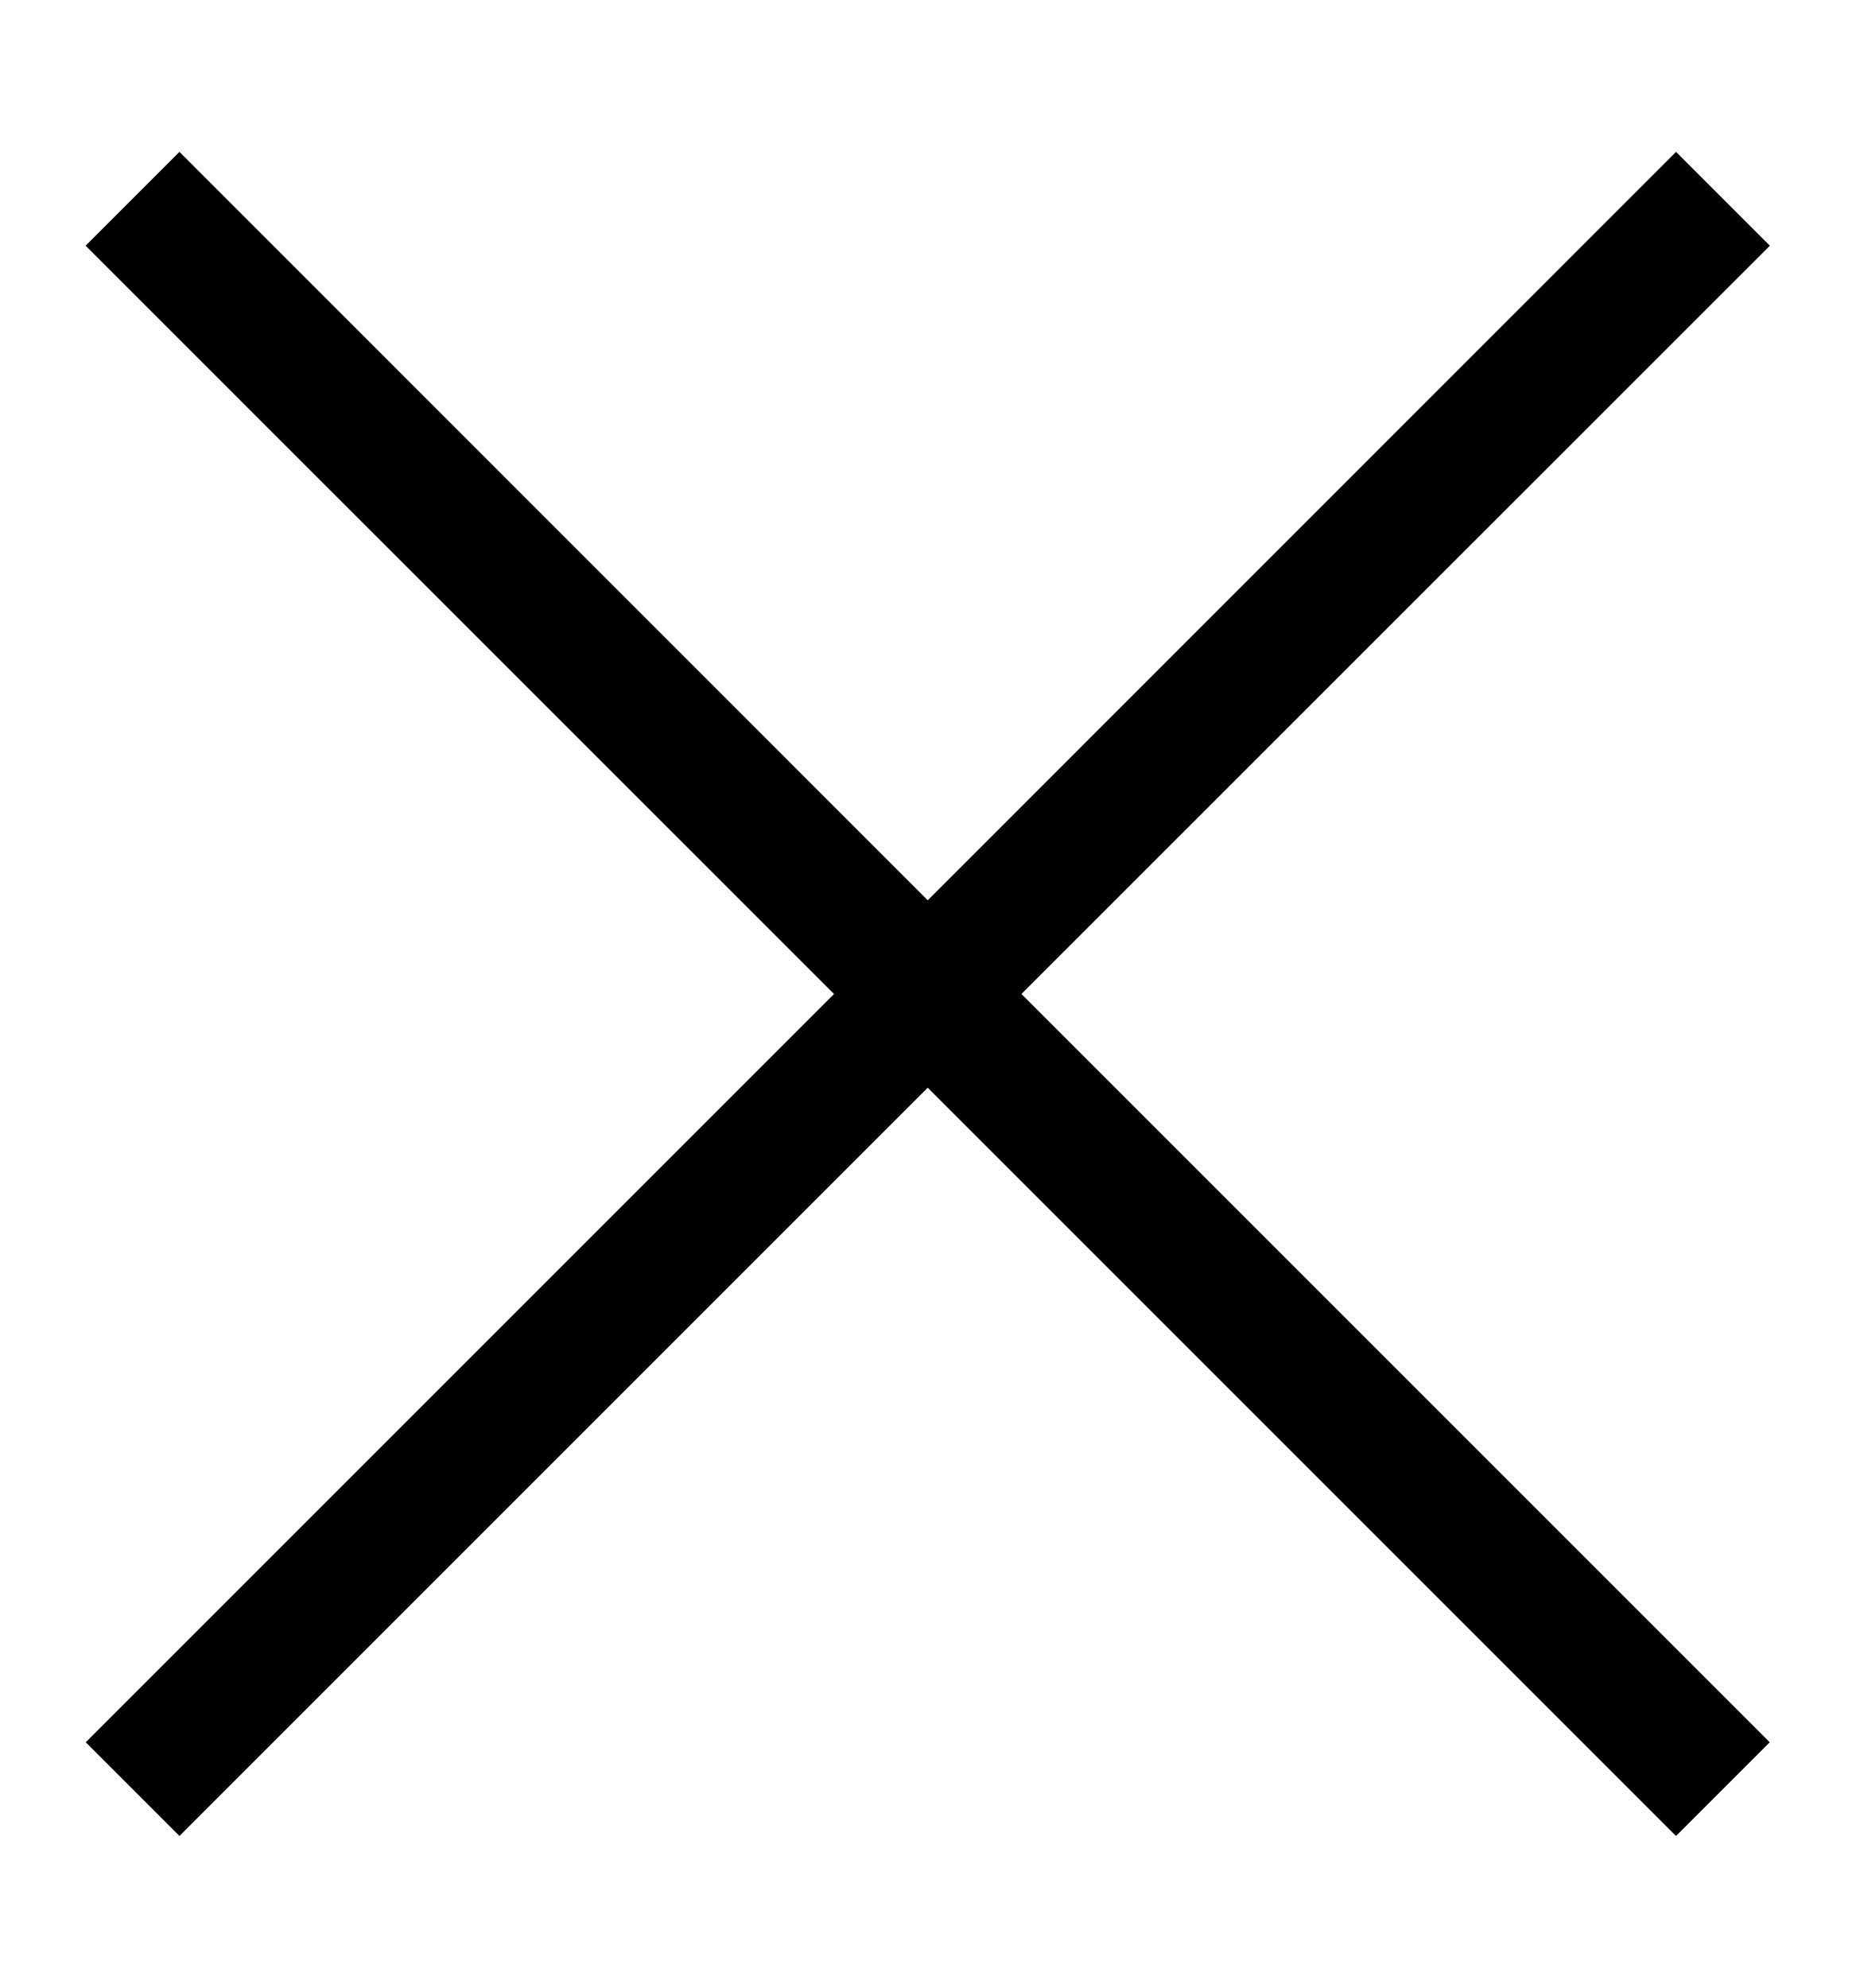
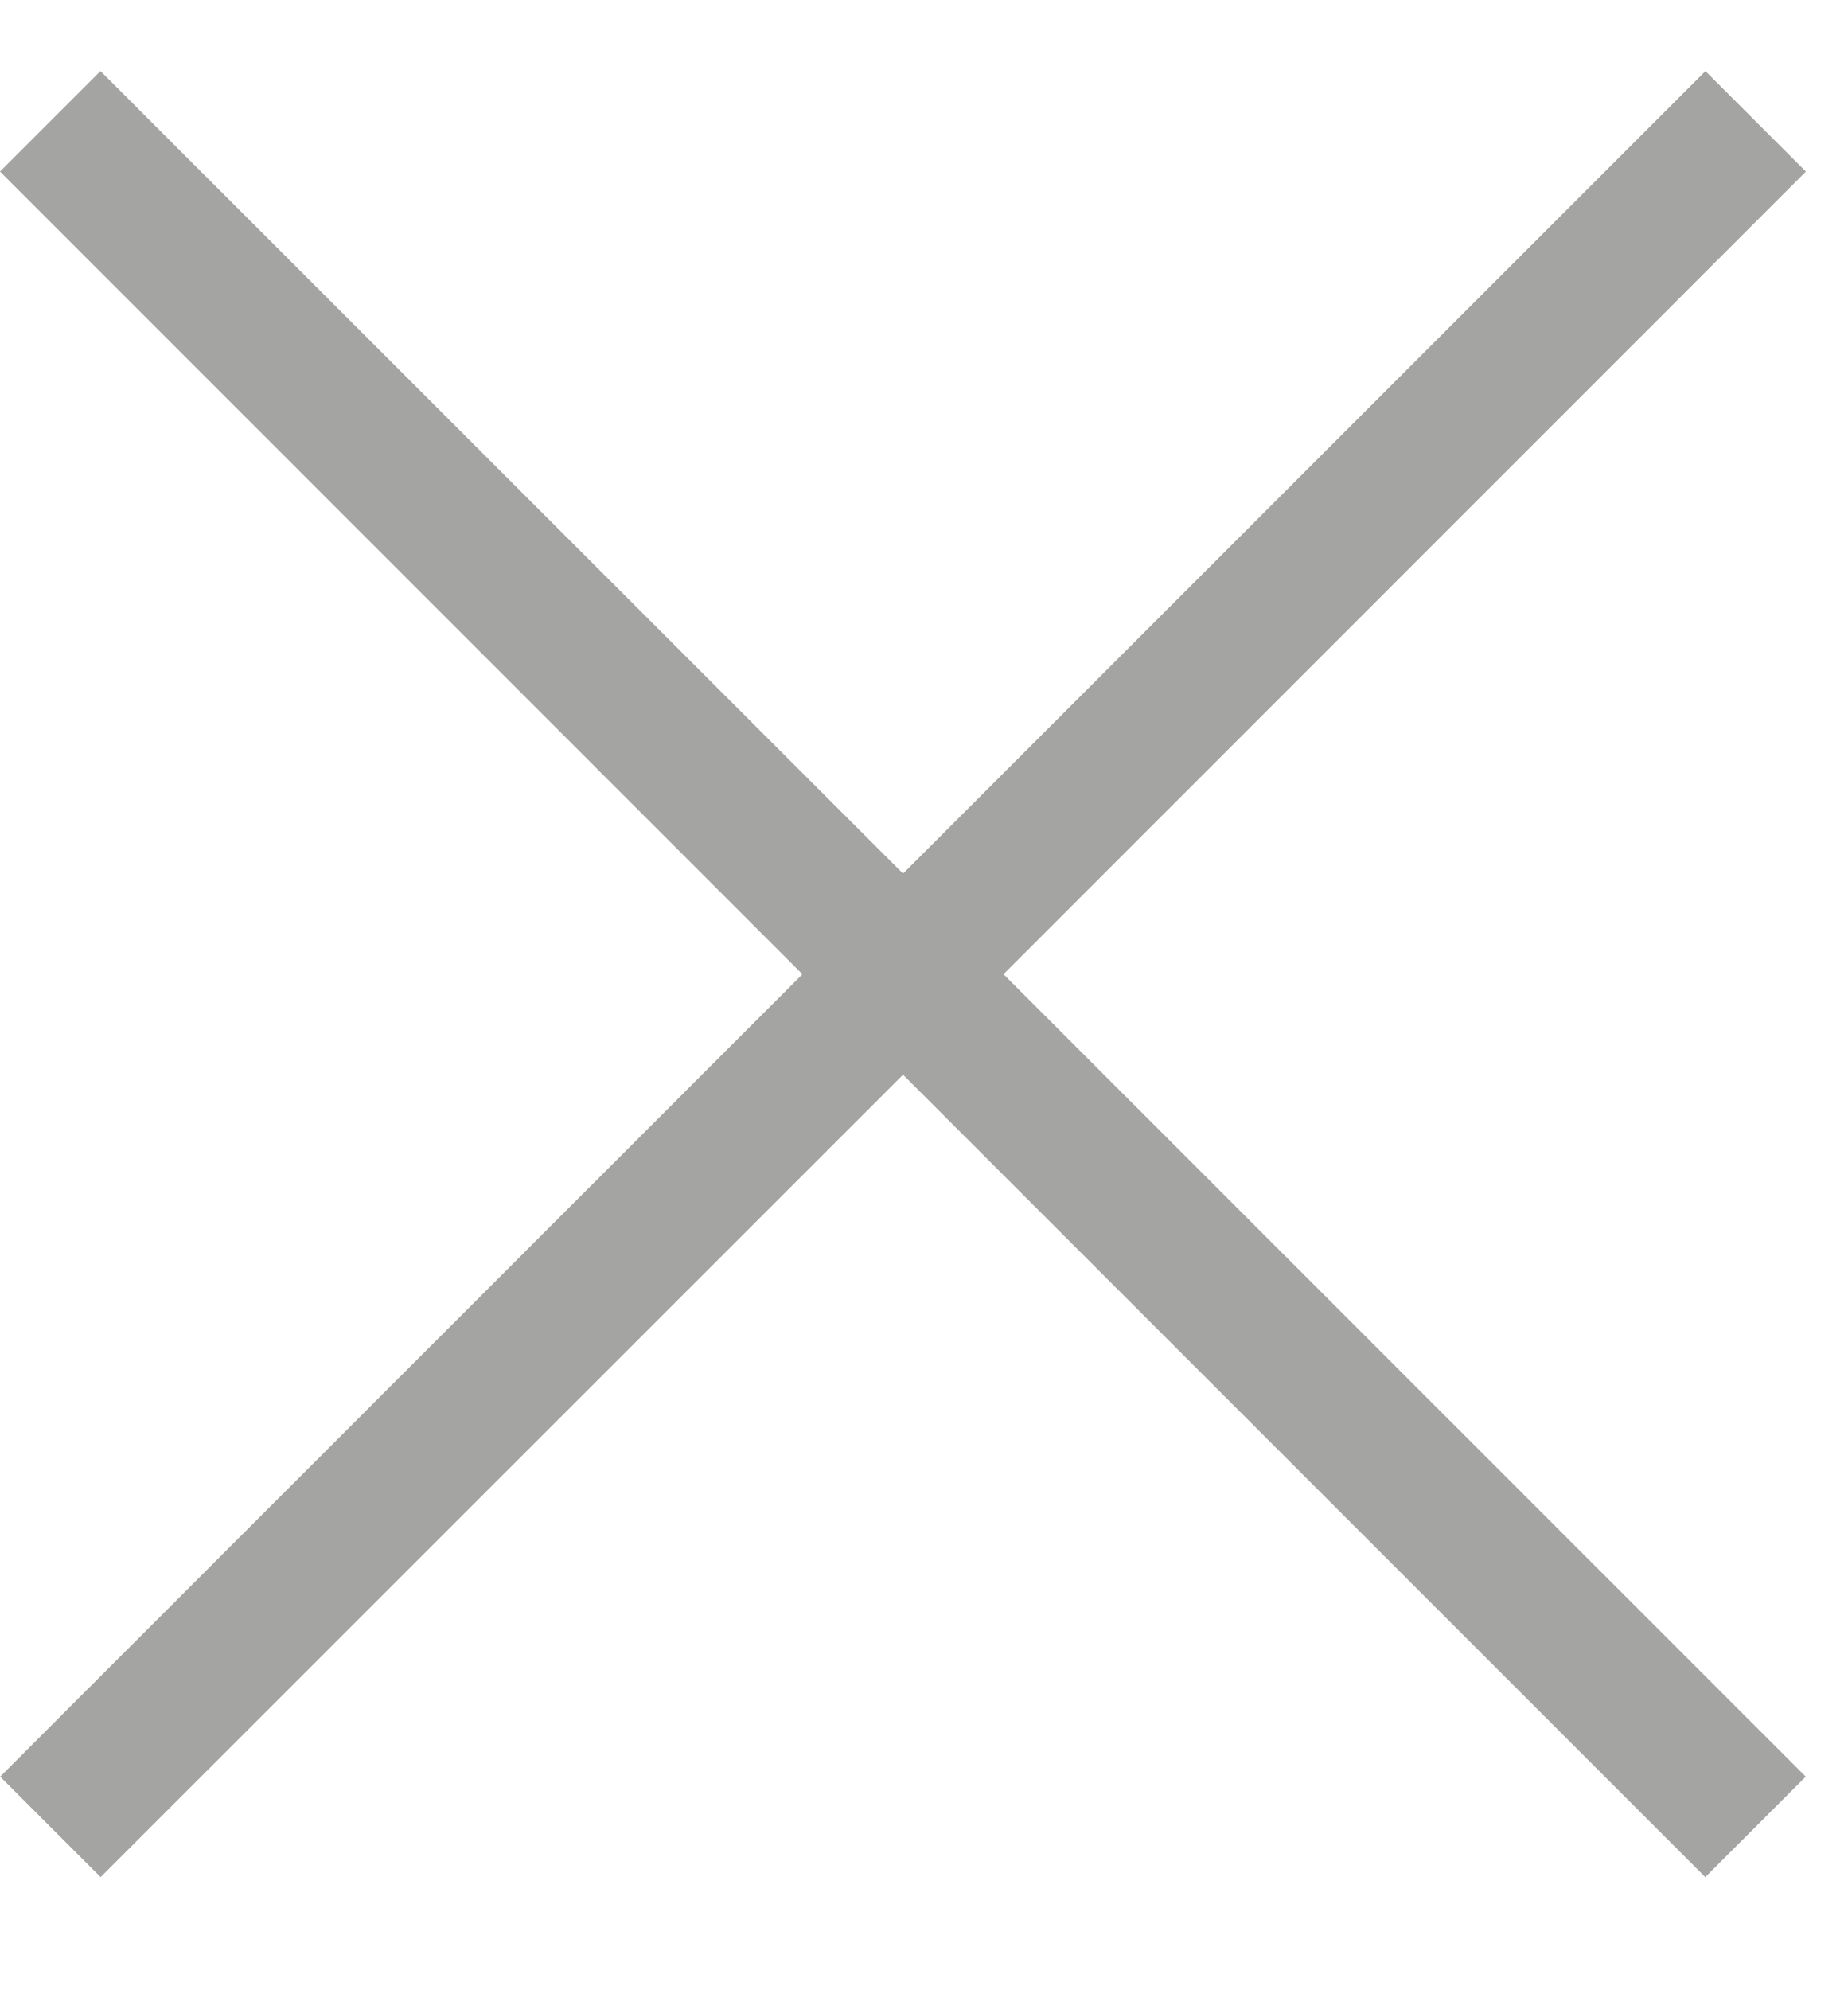
- <svg xmlns="http://www.w3.org/2000/svg" width="14" height="15" viewBox="0 0 14 15" fill="none">
-   <path fill-rule="evenodd" clip-rule="evenodd" d="M7 8.207L12.646 13.853L13.353 13.146L7.707 7.5L13.354 1.854L12.646 1.146L7 6.793L1.354 1.146L0.646 1.854L6.293 7.5L0.647 13.146L1.354 13.853L7 8.207Z" fill="black" />
+ <svg xmlns="http://www.w3.org/2000/svg" width="13" height="14" viewBox="0 0 13 14" fill="none">
+   <path fill-rule="evenodd" clip-rule="evenodd" d="M6.354 7.561L11.999 13.206L12.706 12.499L7.061 6.854L12.707 1.207L12 0.5L6.354 6.146L0.707 0.5L0 1.207L5.646 6.854L0.001 12.499L0.708 13.206L6.354 7.561Z" fill="#1D1D1B" fill-opacity="0.4" />
</svg>
